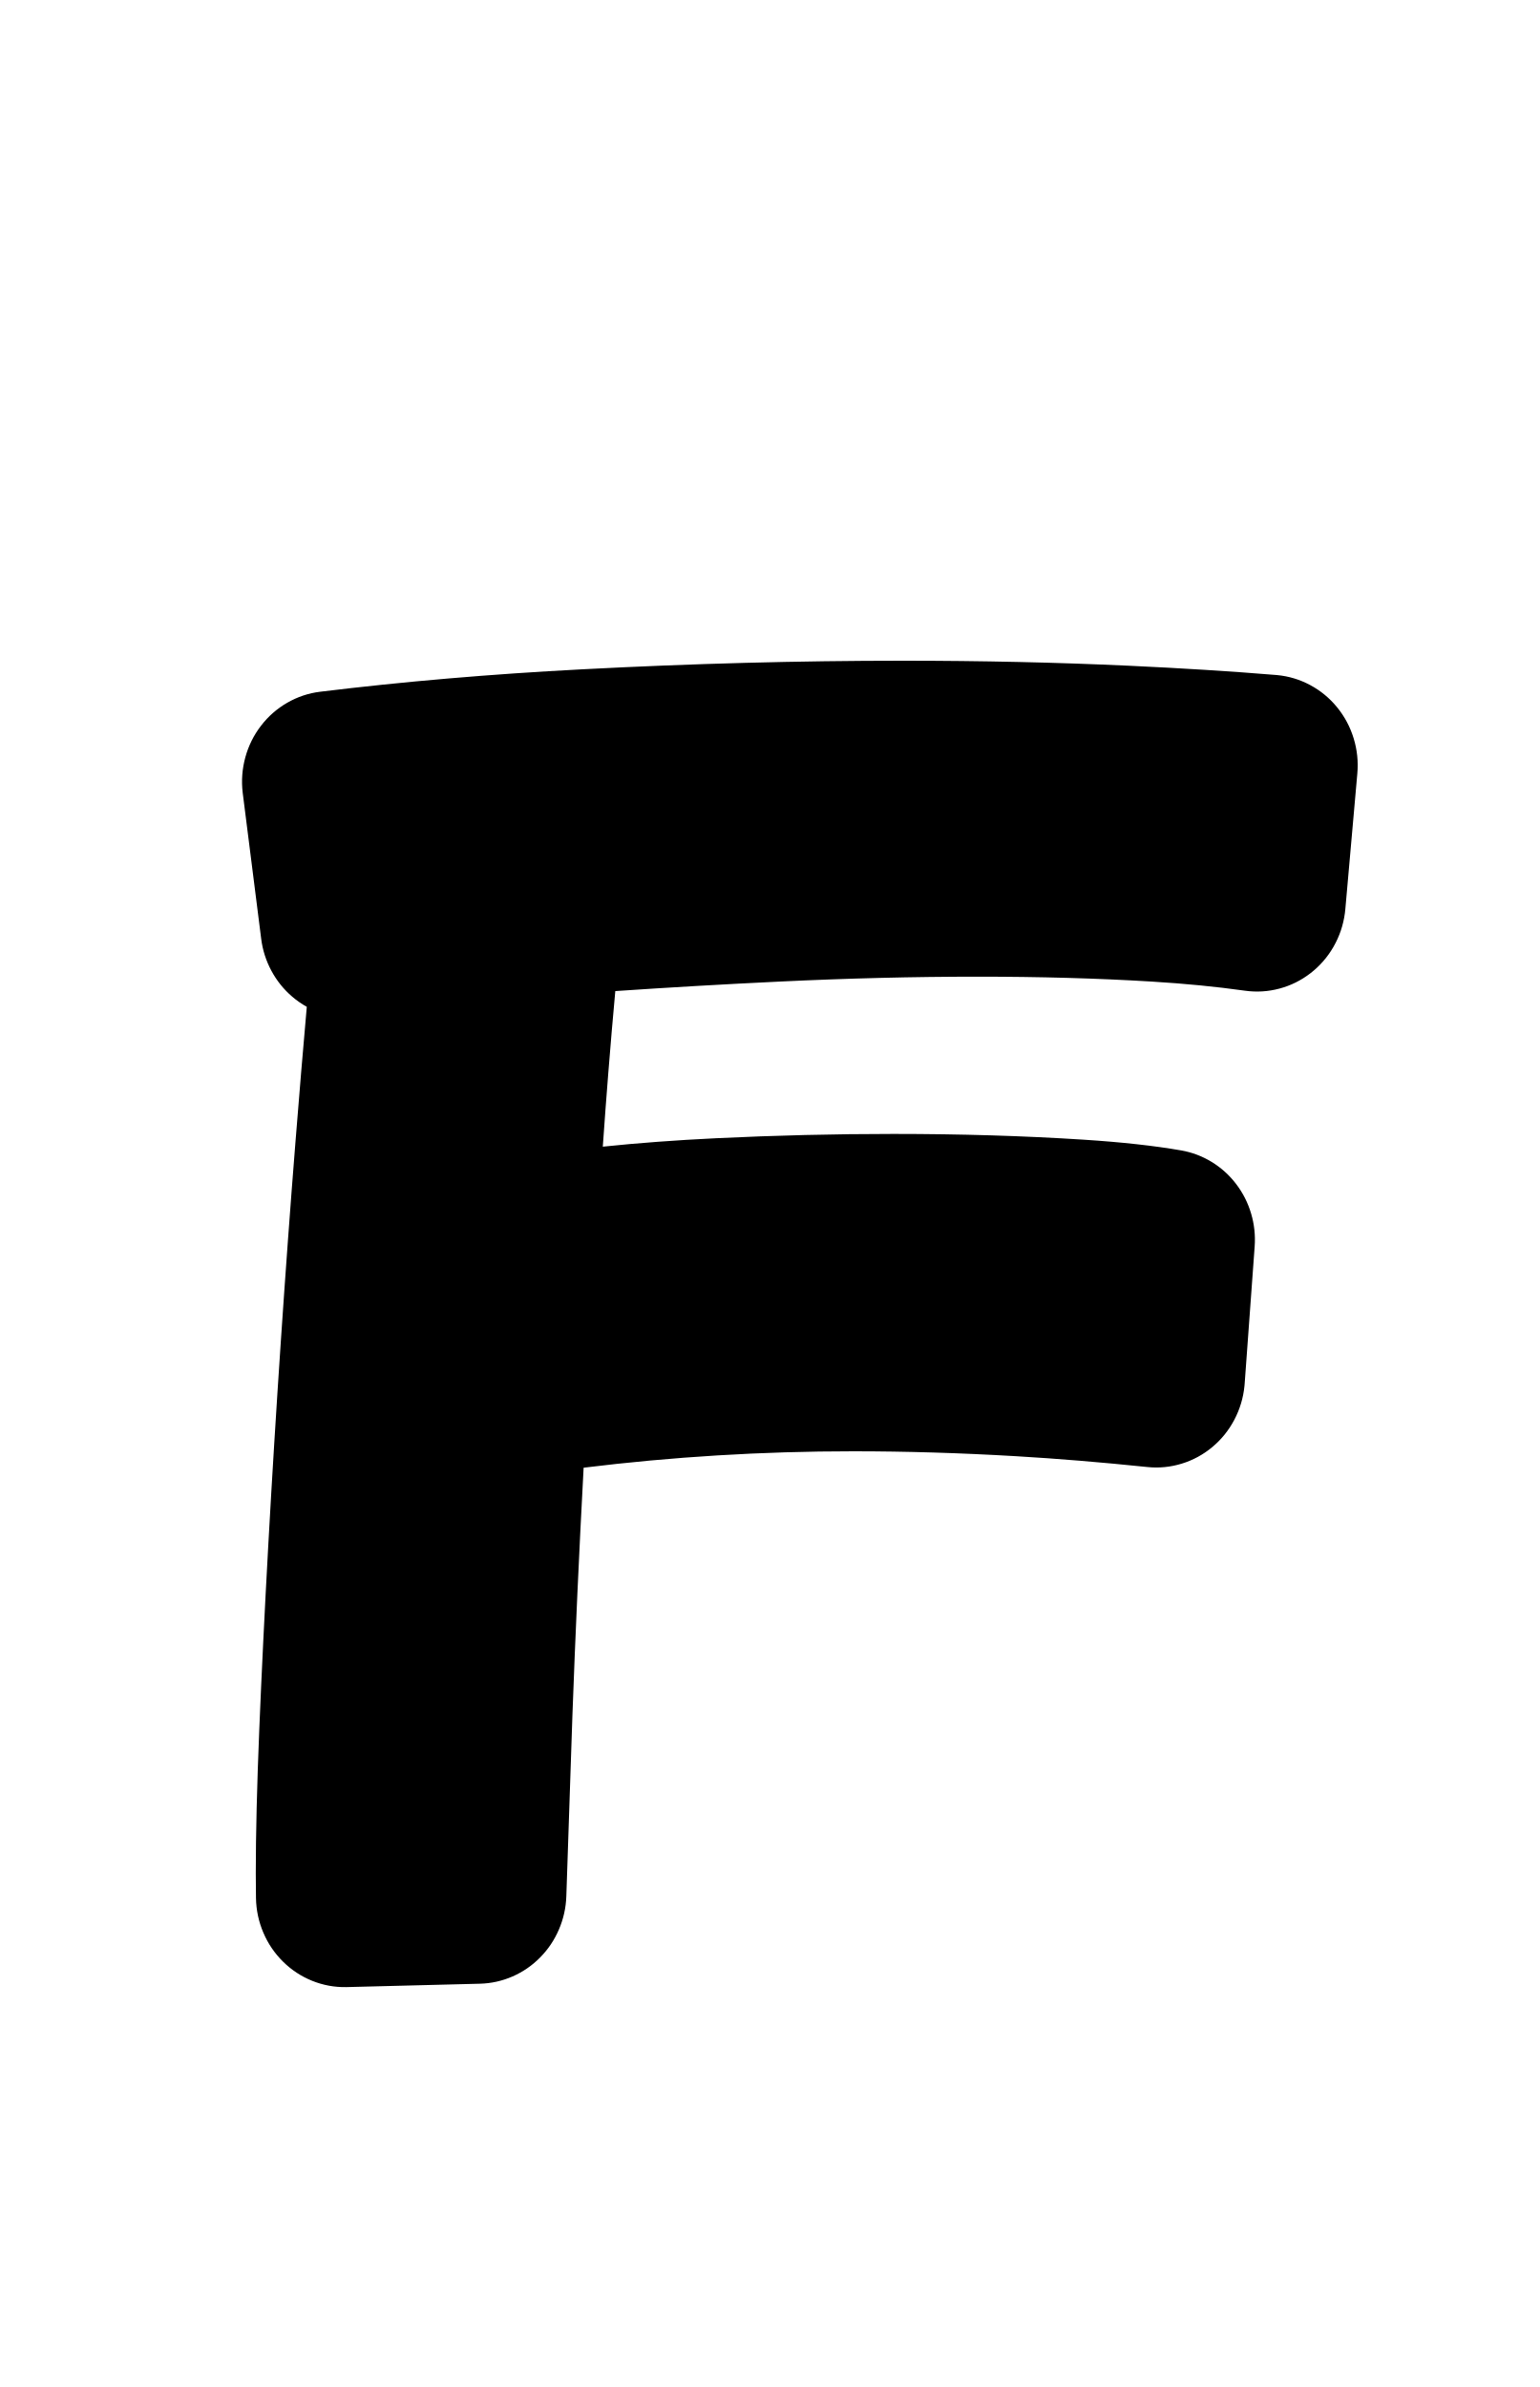
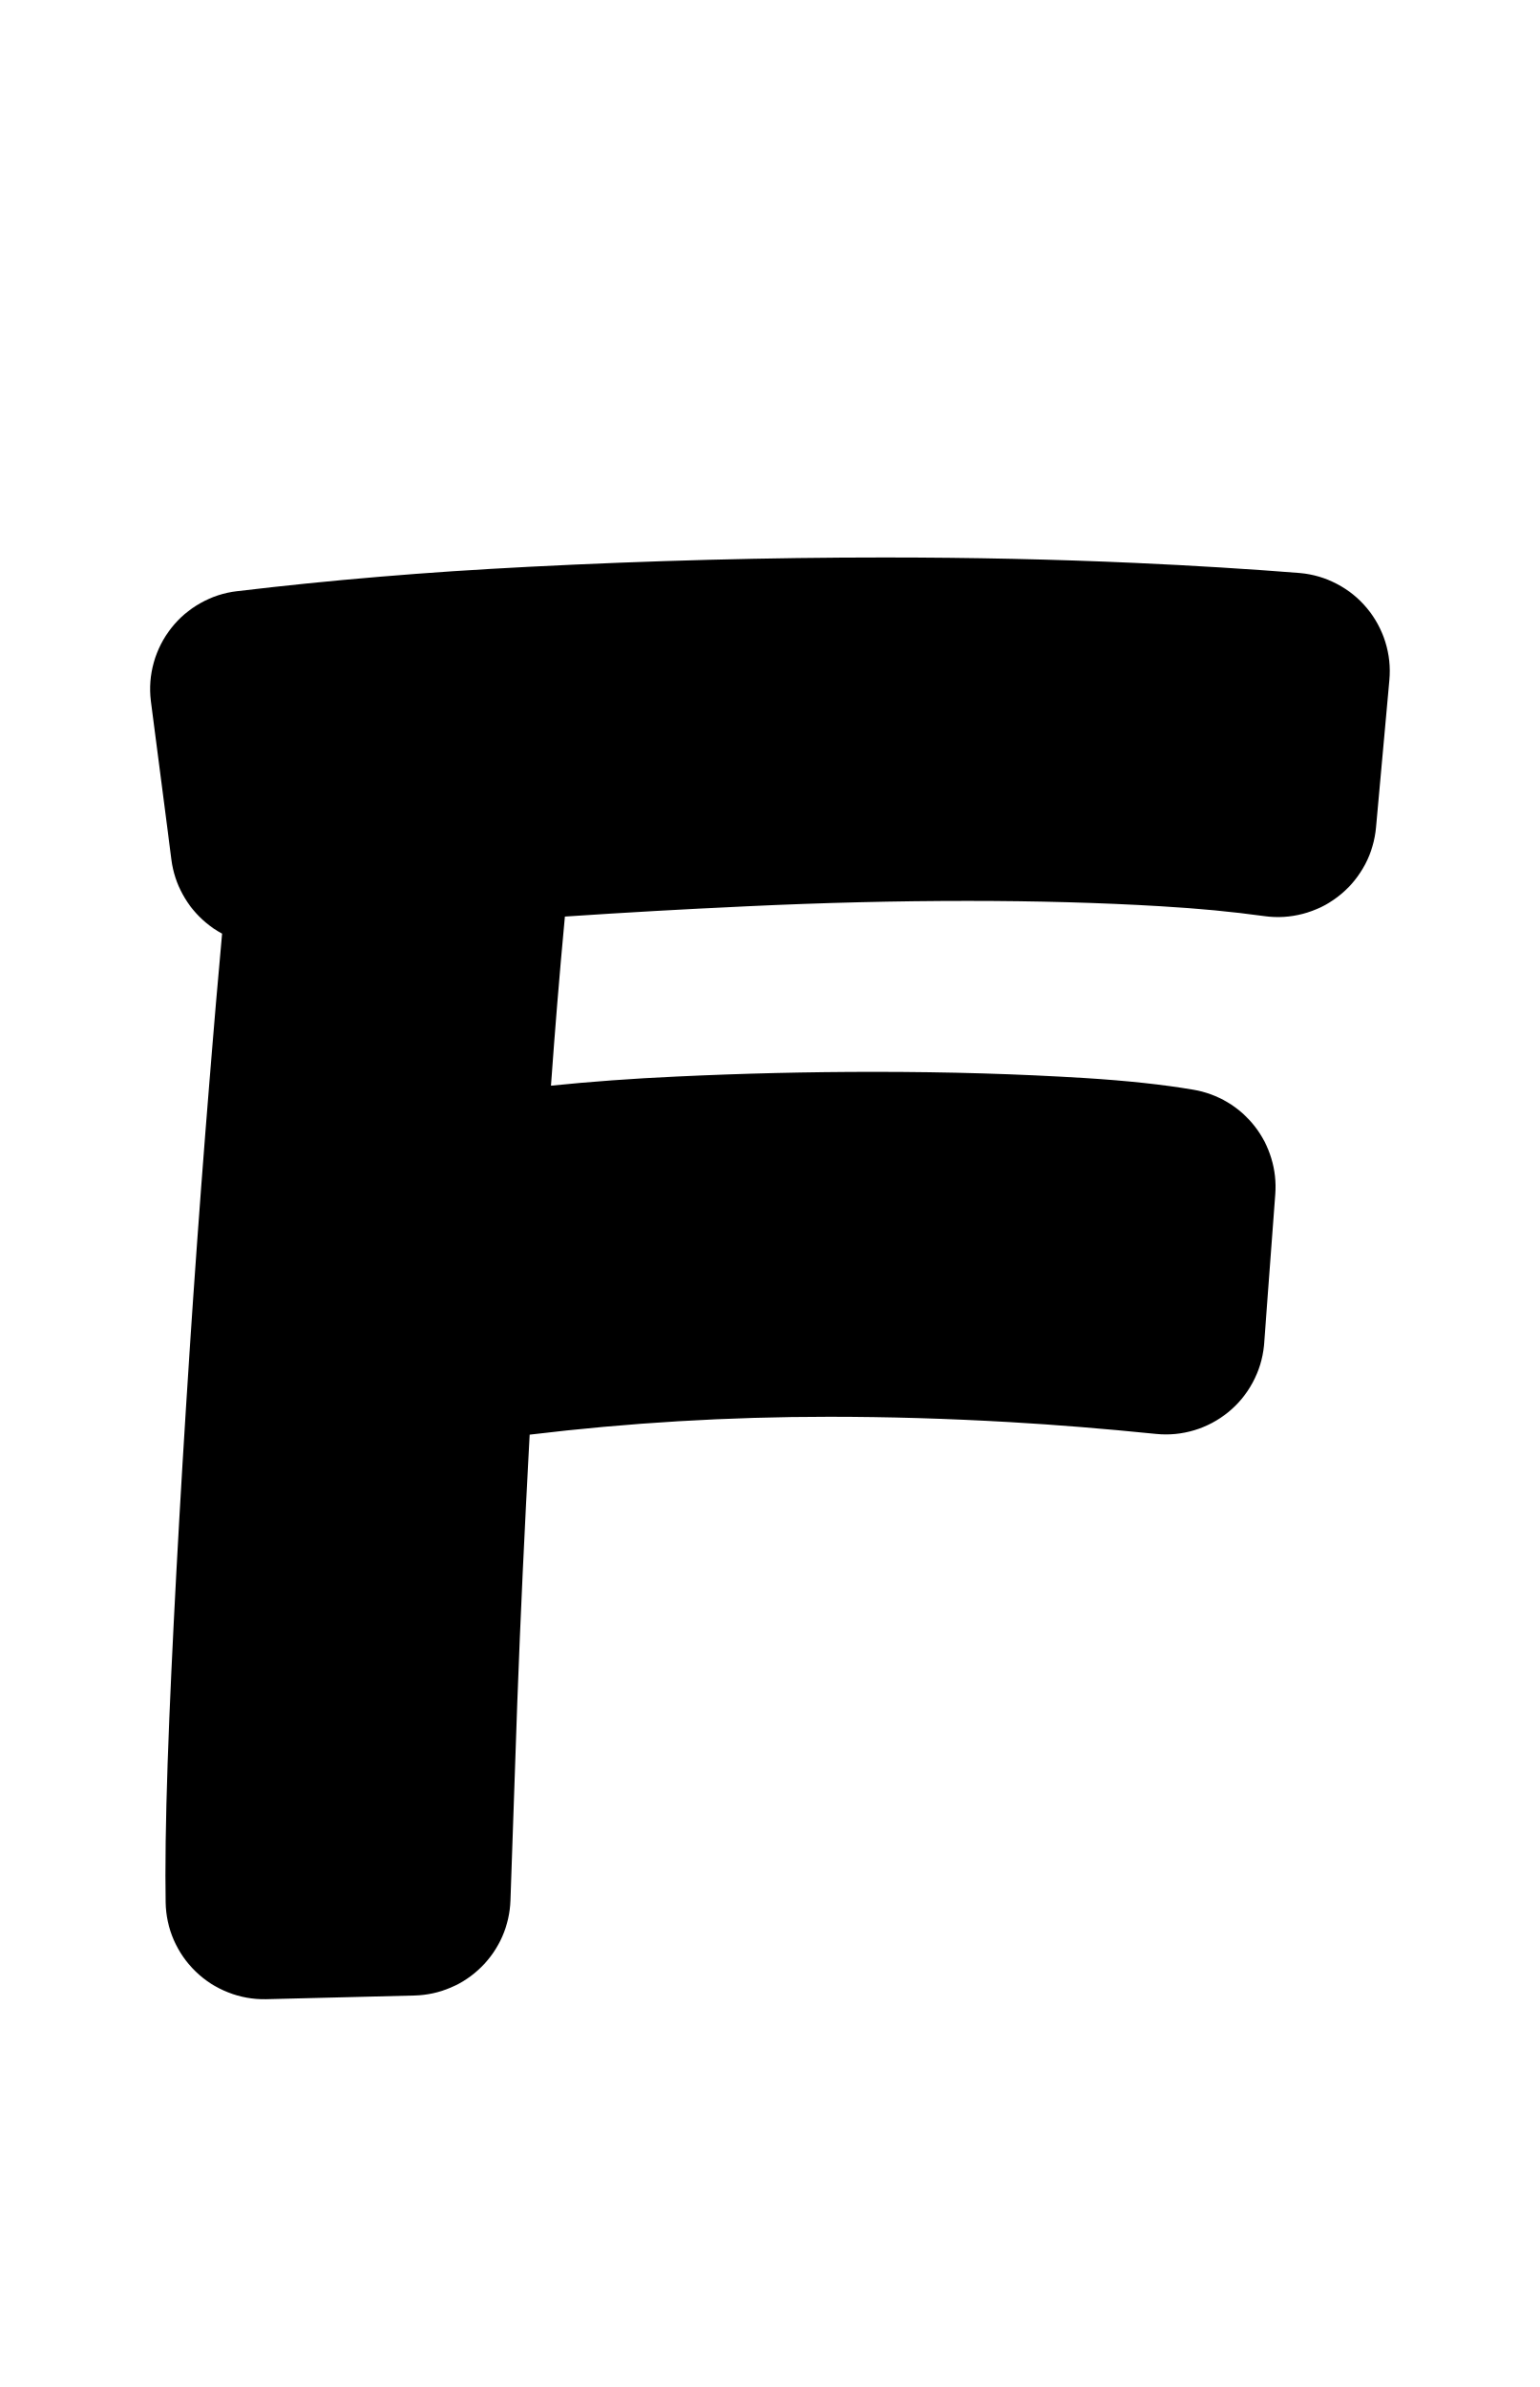
<svg xmlns="http://www.w3.org/2000/svg" viewBox="0 0 1000 1550">
  <g transform="translate(0 1200) scale(1 -1)">
-     <path d="M199.229 546.221Q195.667 506.128 191.839 458.101Q186.876 395.831 182.364 328.959Q177.853 262.091 174.243 197.063Q170.632 132.002 168.374 77.059Q166.1 21.739 166.1 -16.56Q166.1 -25.044 166.229 -32.496Q166.431 -44.207 171.002 -54.946Q175.573 -65.686 183.817 -73.82Q192.06 -81.954 202.721 -86.244Q213.382 -90.534 224.838 -90.327Q225.044 -90.323 225.25 -90.318L311.639 -88.124Q322.651 -87.844 332.785 -83.431Q342.918 -79.018 350.744 -71.094Q358.57 -63.17 362.983 -52.854Q367.396 -42.538 367.775 -31.285L371.737 86.529Q374.497 163.115 379.002 246.949Q465.446 257.6 554.0 257.6Q605.426 257.6 659.553 254.425Q700.021 252.052 745.027 247.389Q756.426 246.207 767.399 249.575Q778.373 252.943 787.25 260.347Q796.127 267.752 801.557 278.065Q806.986 288.378 808.142 300.031Q808.219 300.81 808.276 301.592L814.763 390.563Q815.563 401.526 812.439 412.045Q809.314 422.564 802.688 431.222Q796.061 439.88 786.824 445.511Q777.587 451.141 766.986 452.985Q740.624 457.571 703.747 459.945Q645.75 463.68 580.1 463.68Q522.763 463.68 464.976 460.889Q425.887 459.001 391.453 455.414Q393.176 480.087 395.061 503.761Q397.21 530.749 399.569 556.437Q451.532 559.984 506.217 562.61Q572.634 565.8 635.0 565.8Q695.399 565.8 747.701 562.628Q780.407 560.645 808.418 556.696Q819.768 555.096 830.853 558.057Q841.938 561.019 851.07 568.091Q860.203 575.164 865.993 585.27Q871.782 595.377 873.348 606.979Q873.533 608.348 873.654 609.725L881.431 697.705Q882.462 709.369 879.048 720.549Q875.634 731.729 868.295 740.722Q860.955 749.715 850.807 755.153Q840.66 760.591 829.249 761.645Q828.972 761.67 828.695 761.693Q784.589 765.329 732.968 767.712Q662.609 770.96 586.4 770.96Q484.91 770.96 378.473 765.404Q288.937 760.73 207.941 750.825Q196.565 749.434 186.575 743.698Q176.586 737.962 169.504 728.756Q162.422 719.549 159.326 708.273Q156.23 696.996 157.591 685.367Q157.624 685.086 157.66 684.805L169.61 590.408Q171.003 579.403 176.22 569.671Q181.436 559.94 189.759 552.817Q194.213 549.006 199.229 546.221Z" />
+     <path d="M144.226 593.718Q140.269 550.14 136.015 497.936Q130.5 430.25 125.487 357.564Q120.475 284.881 116.464 214.199Q112.452 143.48 109.943 83.759Q107.416 23.63 107.416 -18.0Q107.416 -27.222 107.559 -35.322Q107.784 -48.051 112.863 -59.724Q117.942 -71.397 127.101 -80.239Q136.261 -89.08 148.106 -93.743Q159.952 -98.406 172.68 -98.181Q172.91 -98.177 173.139 -98.171L269.127 -95.787Q281.362 -95.483 292.621 -90.686Q303.881 -85.889 312.576 -77.276Q321.271 -68.663 326.175 -57.45Q331.079 -46.237 331.499 -34.005L335.901 94.053Q338.969 177.301 343.974 268.422Q440.023 280.0 538.416 280.0Q595.556 280.0 655.698 276.549Q700.662 273.969 750.668 268.901Q763.334 267.617 775.526 271.278Q787.719 274.938 797.583 282.986Q807.446 291.034 813.479 302.245Q819.512 313.455 820.796 326.12Q820.882 326.968 820.945 327.817L828.153 424.525Q829.042 436.441 825.57 447.875Q822.099 459.309 814.736 468.72Q807.372 478.131 797.11 484.251Q786.847 490.371 775.067 492.375Q745.776 497.36 704.802 499.941Q640.36 504.0 567.416 504.0Q503.708 504.0 439.5 500.967Q396.069 498.915 357.808 495.015Q359.723 521.835 361.817 547.566Q364.205 576.902 366.826 604.822Q424.563 608.678 485.324 611.533Q559.121 615.0 628.416 615.0Q695.526 615.0 753.64 611.553Q789.979 609.397 821.103 605.104Q833.714 603.365 846.031 606.584Q858.347 609.803 868.495 617.491Q878.642 625.178 885.075 636.163Q891.508 647.149 893.247 659.76Q893.452 661.248 893.588 662.745L902.229 758.375Q903.374 771.053 899.581 783.205Q895.787 795.357 887.632 805.133Q879.477 814.908 868.202 820.819Q856.927 826.729 844.248 827.875Q843.94 827.903 843.633 827.927Q794.626 831.879 737.27 834.469Q659.092 838.0 574.416 838.0Q461.65 838.0 343.386 831.961Q243.902 826.881 153.906 816.114Q141.266 814.602 130.166 808.367Q119.067 802.133 111.198 792.126Q103.33 782.118 99.89 769.862Q96.45 757.605 97.962 744.965Q97.998 744.659 98.038 744.353L111.316 641.748Q112.864 629.786 118.66 619.208Q124.456 608.63 133.704 600.888Q138.653 596.745 144.226 593.718Z" />
  </g>
</svg>
